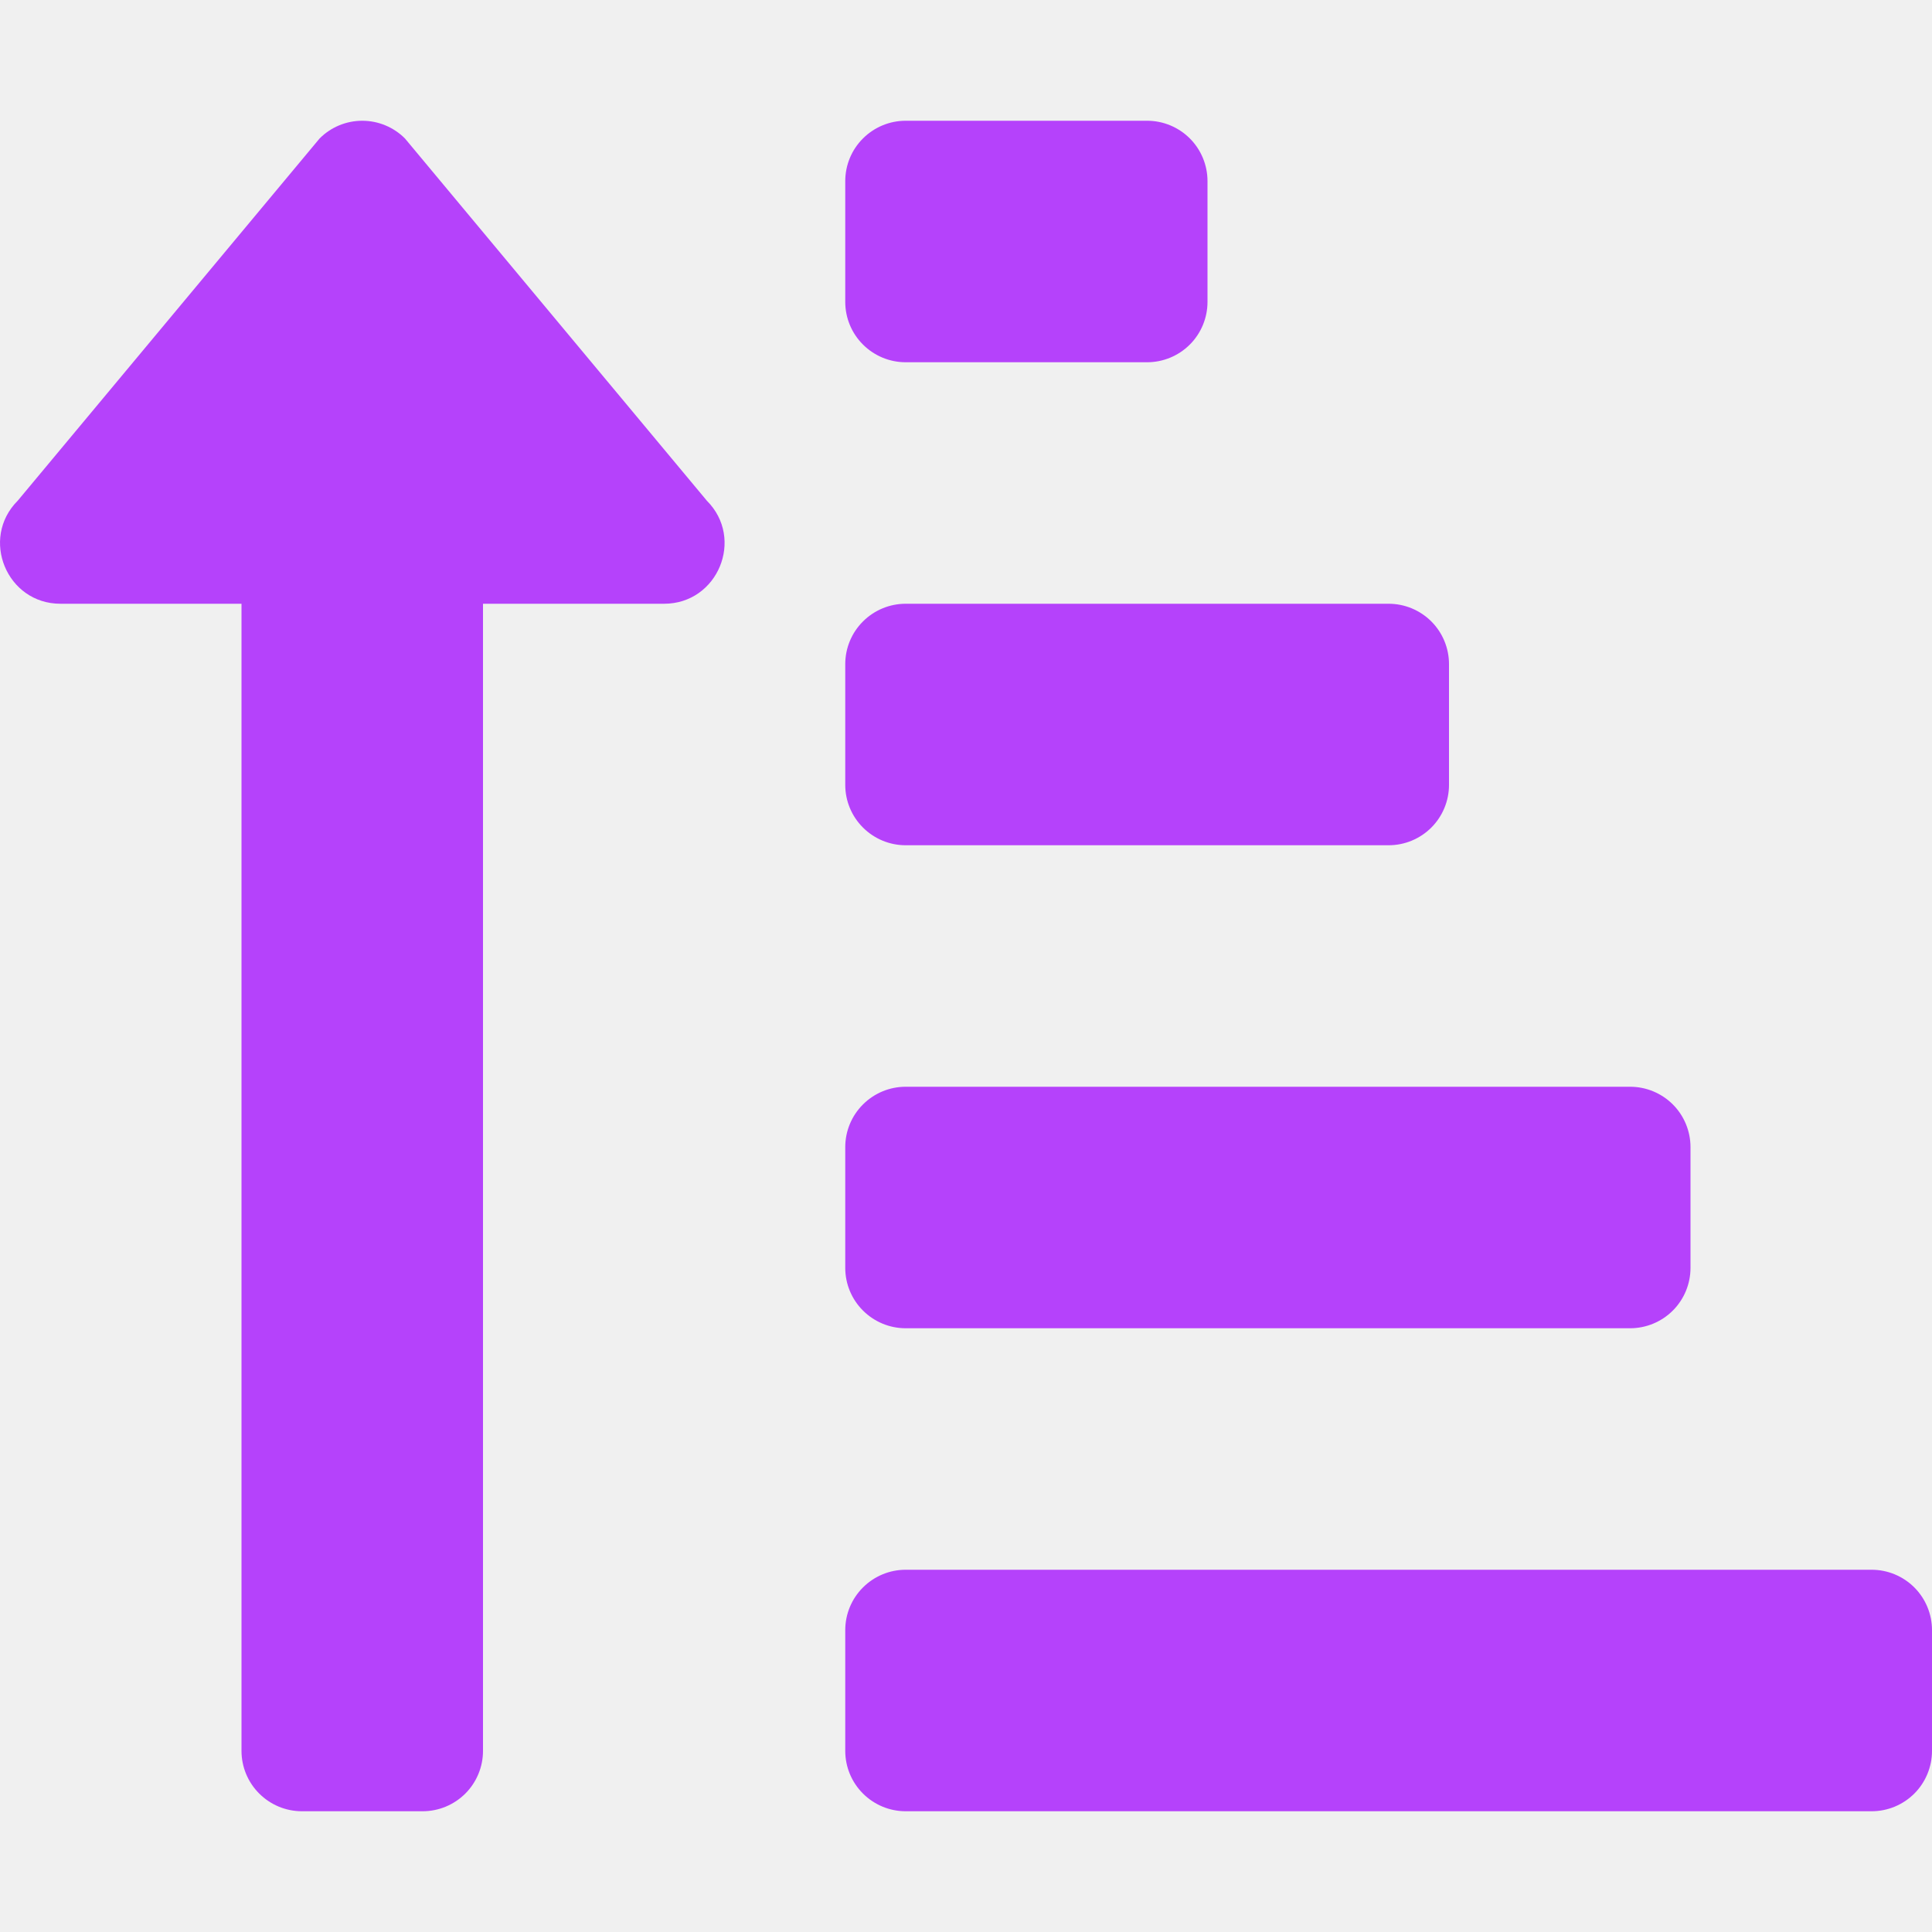
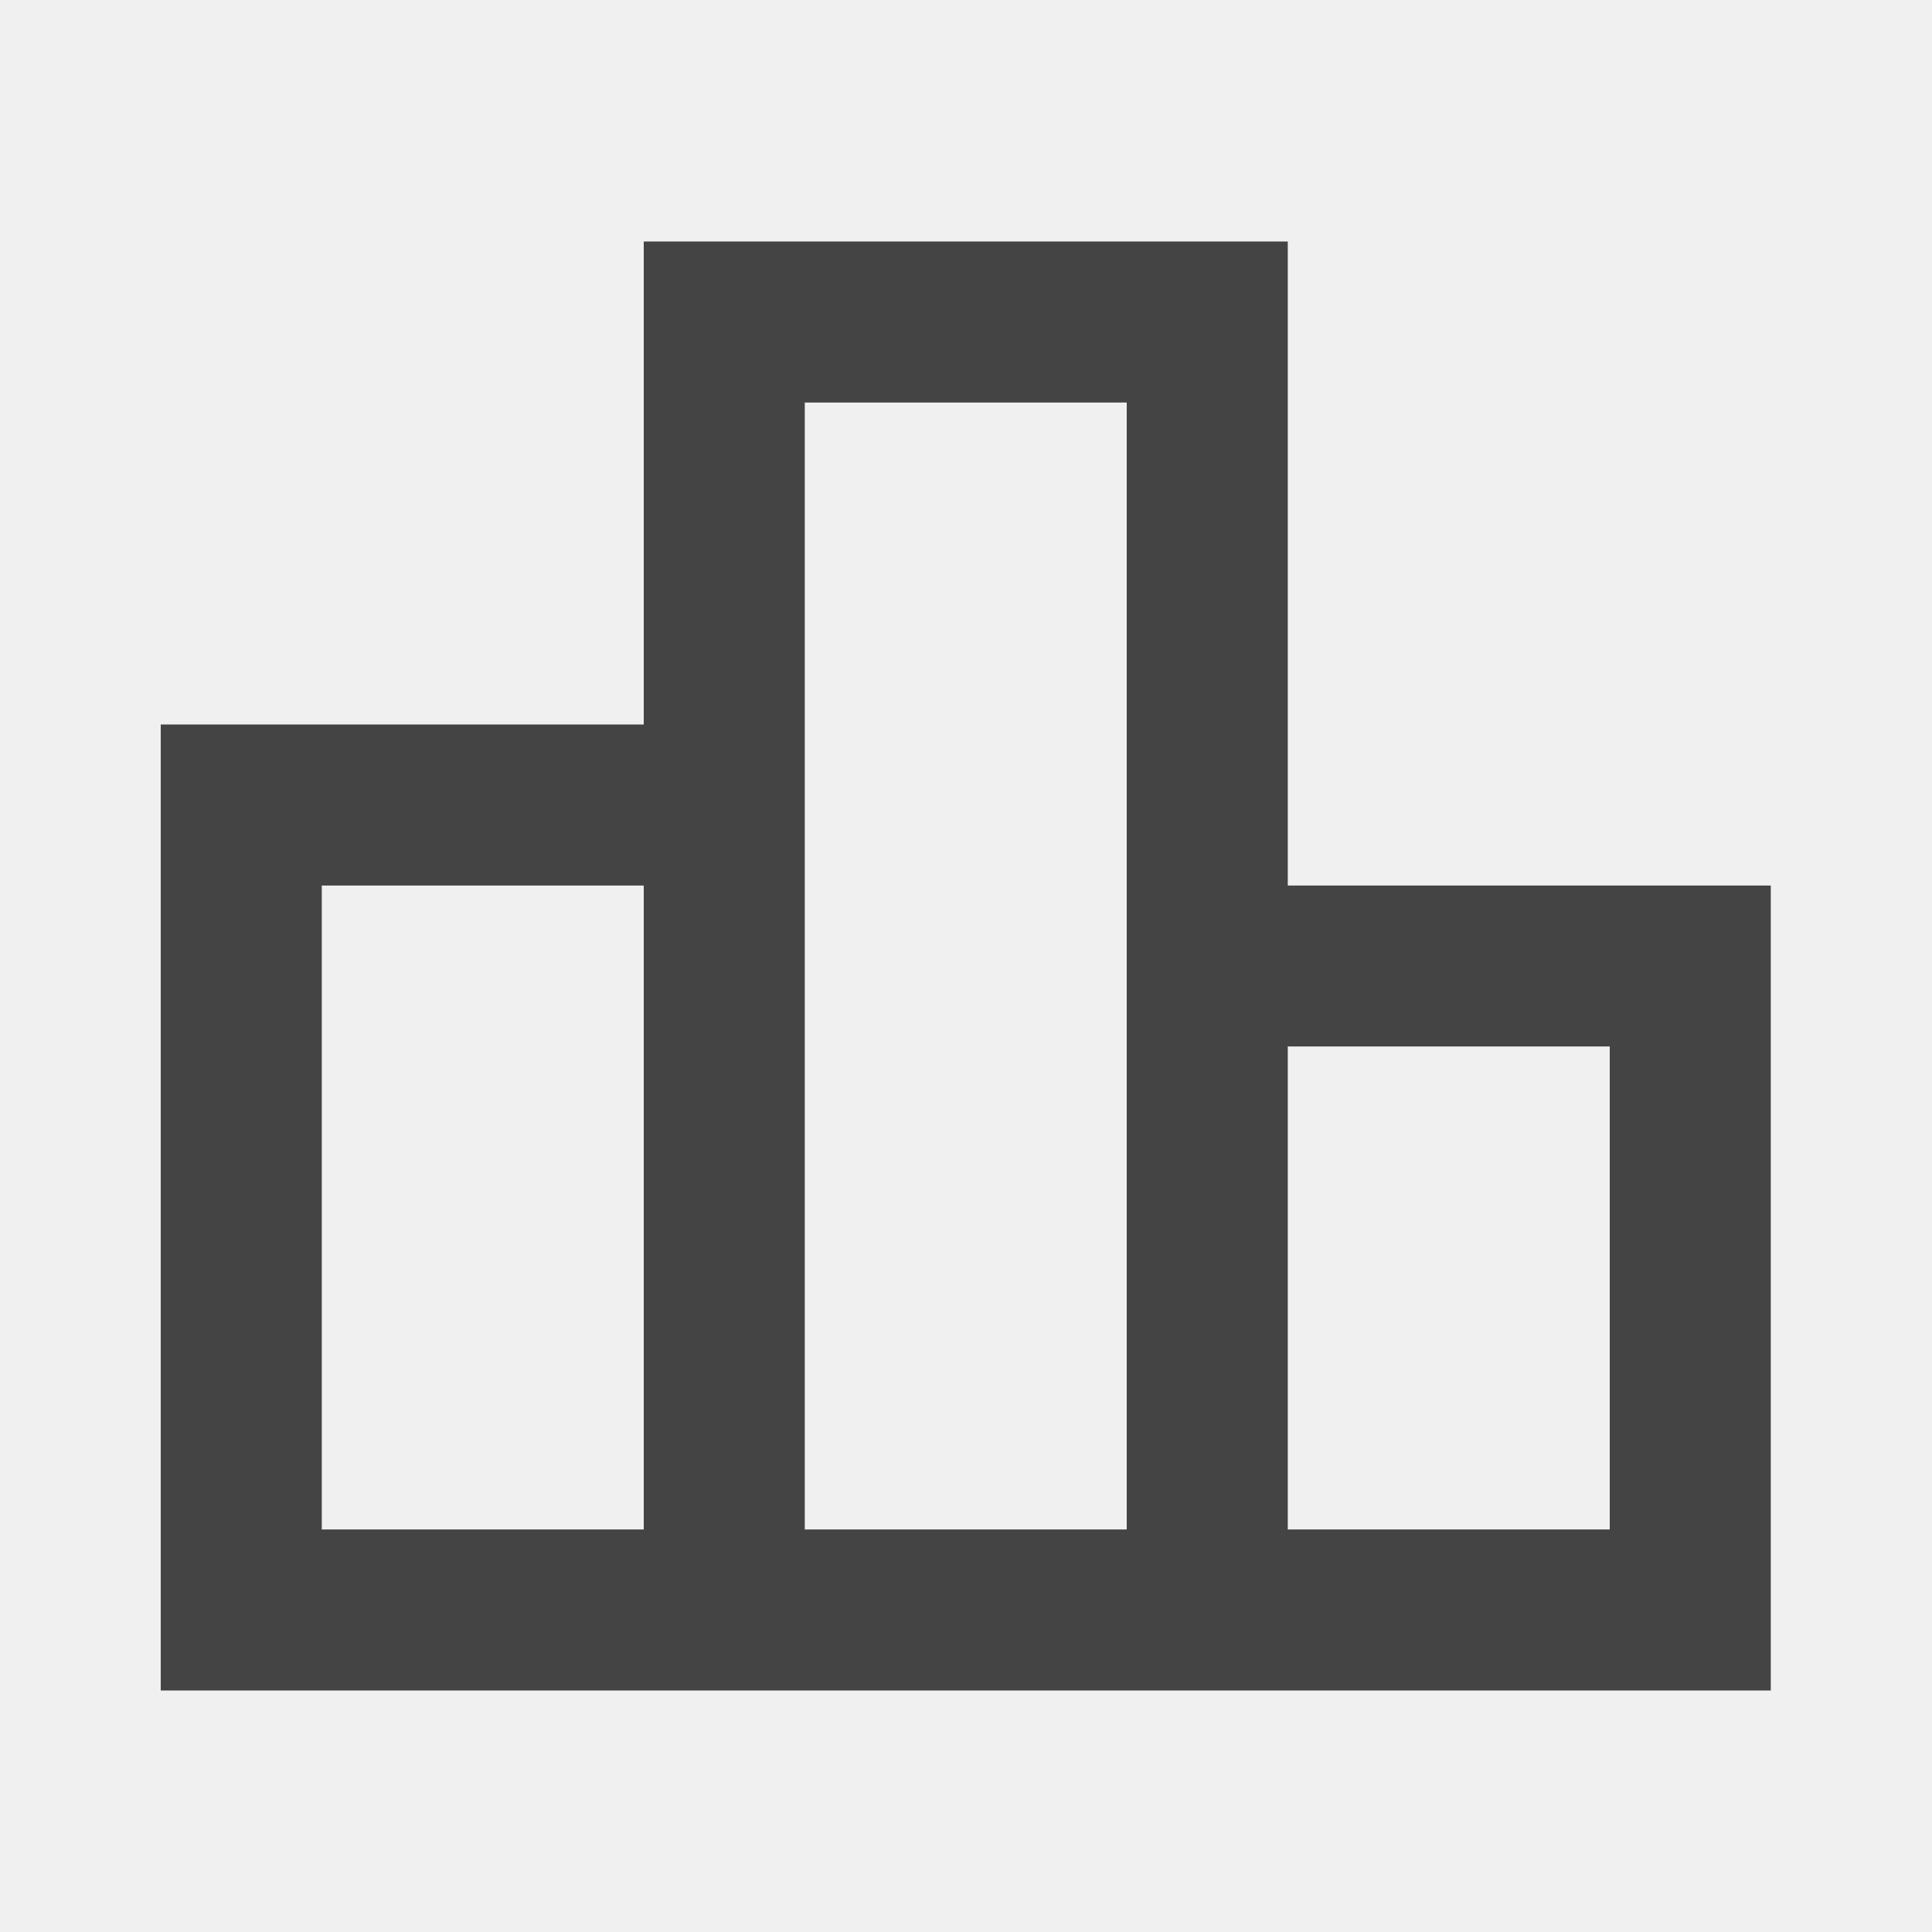
- <svg xmlns="http://www.w3.org/2000/svg" width="30" height="30" viewBox="0 0 30 30" fill="none">
-   <g clip-path="url(#clip0_1188_756)">
-     <path d="M14.063 5.625H17.813C18.061 5.625 18.3 5.526 18.476 5.35C18.651 5.175 18.75 4.936 18.75 4.688V2.812C18.75 2.564 18.651 2.325 18.476 2.15C18.3 1.974 18.061 1.875 17.813 1.875H14.063C13.814 1.875 13.576 1.974 13.4 2.15C13.224 2.325 13.125 2.564 13.125 2.812V4.688C13.125 4.936 13.224 5.175 13.4 5.35C13.576 5.526 13.814 5.625 14.063 5.625ZM14.063 13.125H21.563C21.811 13.125 22.05 13.026 22.226 12.85C22.401 12.675 22.5 12.436 22.5 12.188V10.312C22.5 10.064 22.401 9.825 22.226 9.65C22.05 9.474 21.811 9.375 21.563 9.375H14.063C13.814 9.375 13.576 9.474 13.4 9.65C13.224 9.825 13.125 10.064 13.125 10.312V12.188C13.125 12.436 13.224 12.675 13.4 12.85C13.576 13.026 13.814 13.125 14.063 13.125ZM29.063 24.375H14.063C13.814 24.375 13.576 24.474 13.4 24.65C13.224 24.825 13.125 25.064 13.125 25.312V27.188C13.125 27.436 13.224 27.675 13.4 27.85C13.576 28.026 13.814 28.125 14.063 28.125H29.063C29.311 28.125 29.55 28.026 29.726 27.85C29.901 27.675 30 27.436 30 27.188V25.312C30 25.064 29.901 24.825 29.726 24.65C29.55 24.474 29.311 24.375 29.063 24.375ZM14.063 20.625H25.313C25.561 20.625 25.8 20.526 25.976 20.35C26.151 20.175 26.25 19.936 26.25 19.688V17.812C26.25 17.564 26.151 17.325 25.976 17.15C25.8 16.974 25.561 16.875 25.313 16.875H14.063C13.814 16.875 13.576 16.974 13.4 17.15C13.224 17.325 13.125 17.564 13.125 17.812V19.688C13.125 19.936 13.224 20.175 13.4 20.35C13.576 20.526 13.814 20.625 14.063 20.625ZM0.938 9.375H3.75V27.188C3.75 27.436 3.849 27.675 4.025 27.85C4.201 28.026 4.439 28.125 4.688 28.125H6.563C6.811 28.125 7.05 28.026 7.226 27.85C7.401 27.675 7.5 27.436 7.5 27.188V9.375H10.313C11.145 9.375 11.566 8.365 10.976 7.775L6.288 2.15C6.112 1.974 5.874 1.875 5.625 1.875C5.377 1.875 5.138 1.974 4.963 2.15L0.275 7.775C-0.313 8.364 0.105 9.375 0.938 9.375Z" fill="#B542FB" />
+ <svg xmlns="http://www.w3.org/2000/svg" width="20" height="20" viewBox="0 0 20 20" fill="none">
+   <mask id="mask0_2300_4484" style="mask-type:luminance" maskUnits="userSpaceOnUse" x="0" y="0" width="20" height="20">
+     <path d="M20 0H0V20H20V0Z" fill="white" />
+   </mask>
+   <g mask="url(#mask0_2300_4484)">
+     <path d="M13.331 9.167V2.5H6.664V7.5H1.664V17.5H18.331V9.167H13.331ZM8.331 4.167H11.664V15.833H8.331V4.167ZM3.331 9.167H6.664V15.833H3.331V9.167ZM16.664 15.833H13.331V10.833H16.664V15.833Z" fill="#444444" />
  </g>
-   <defs>
-     <clipPath id="clip0_1188_756">
-       <rect width="30" height="30" fill="white" />
-     </clipPath>
-   </defs>
</svg>
